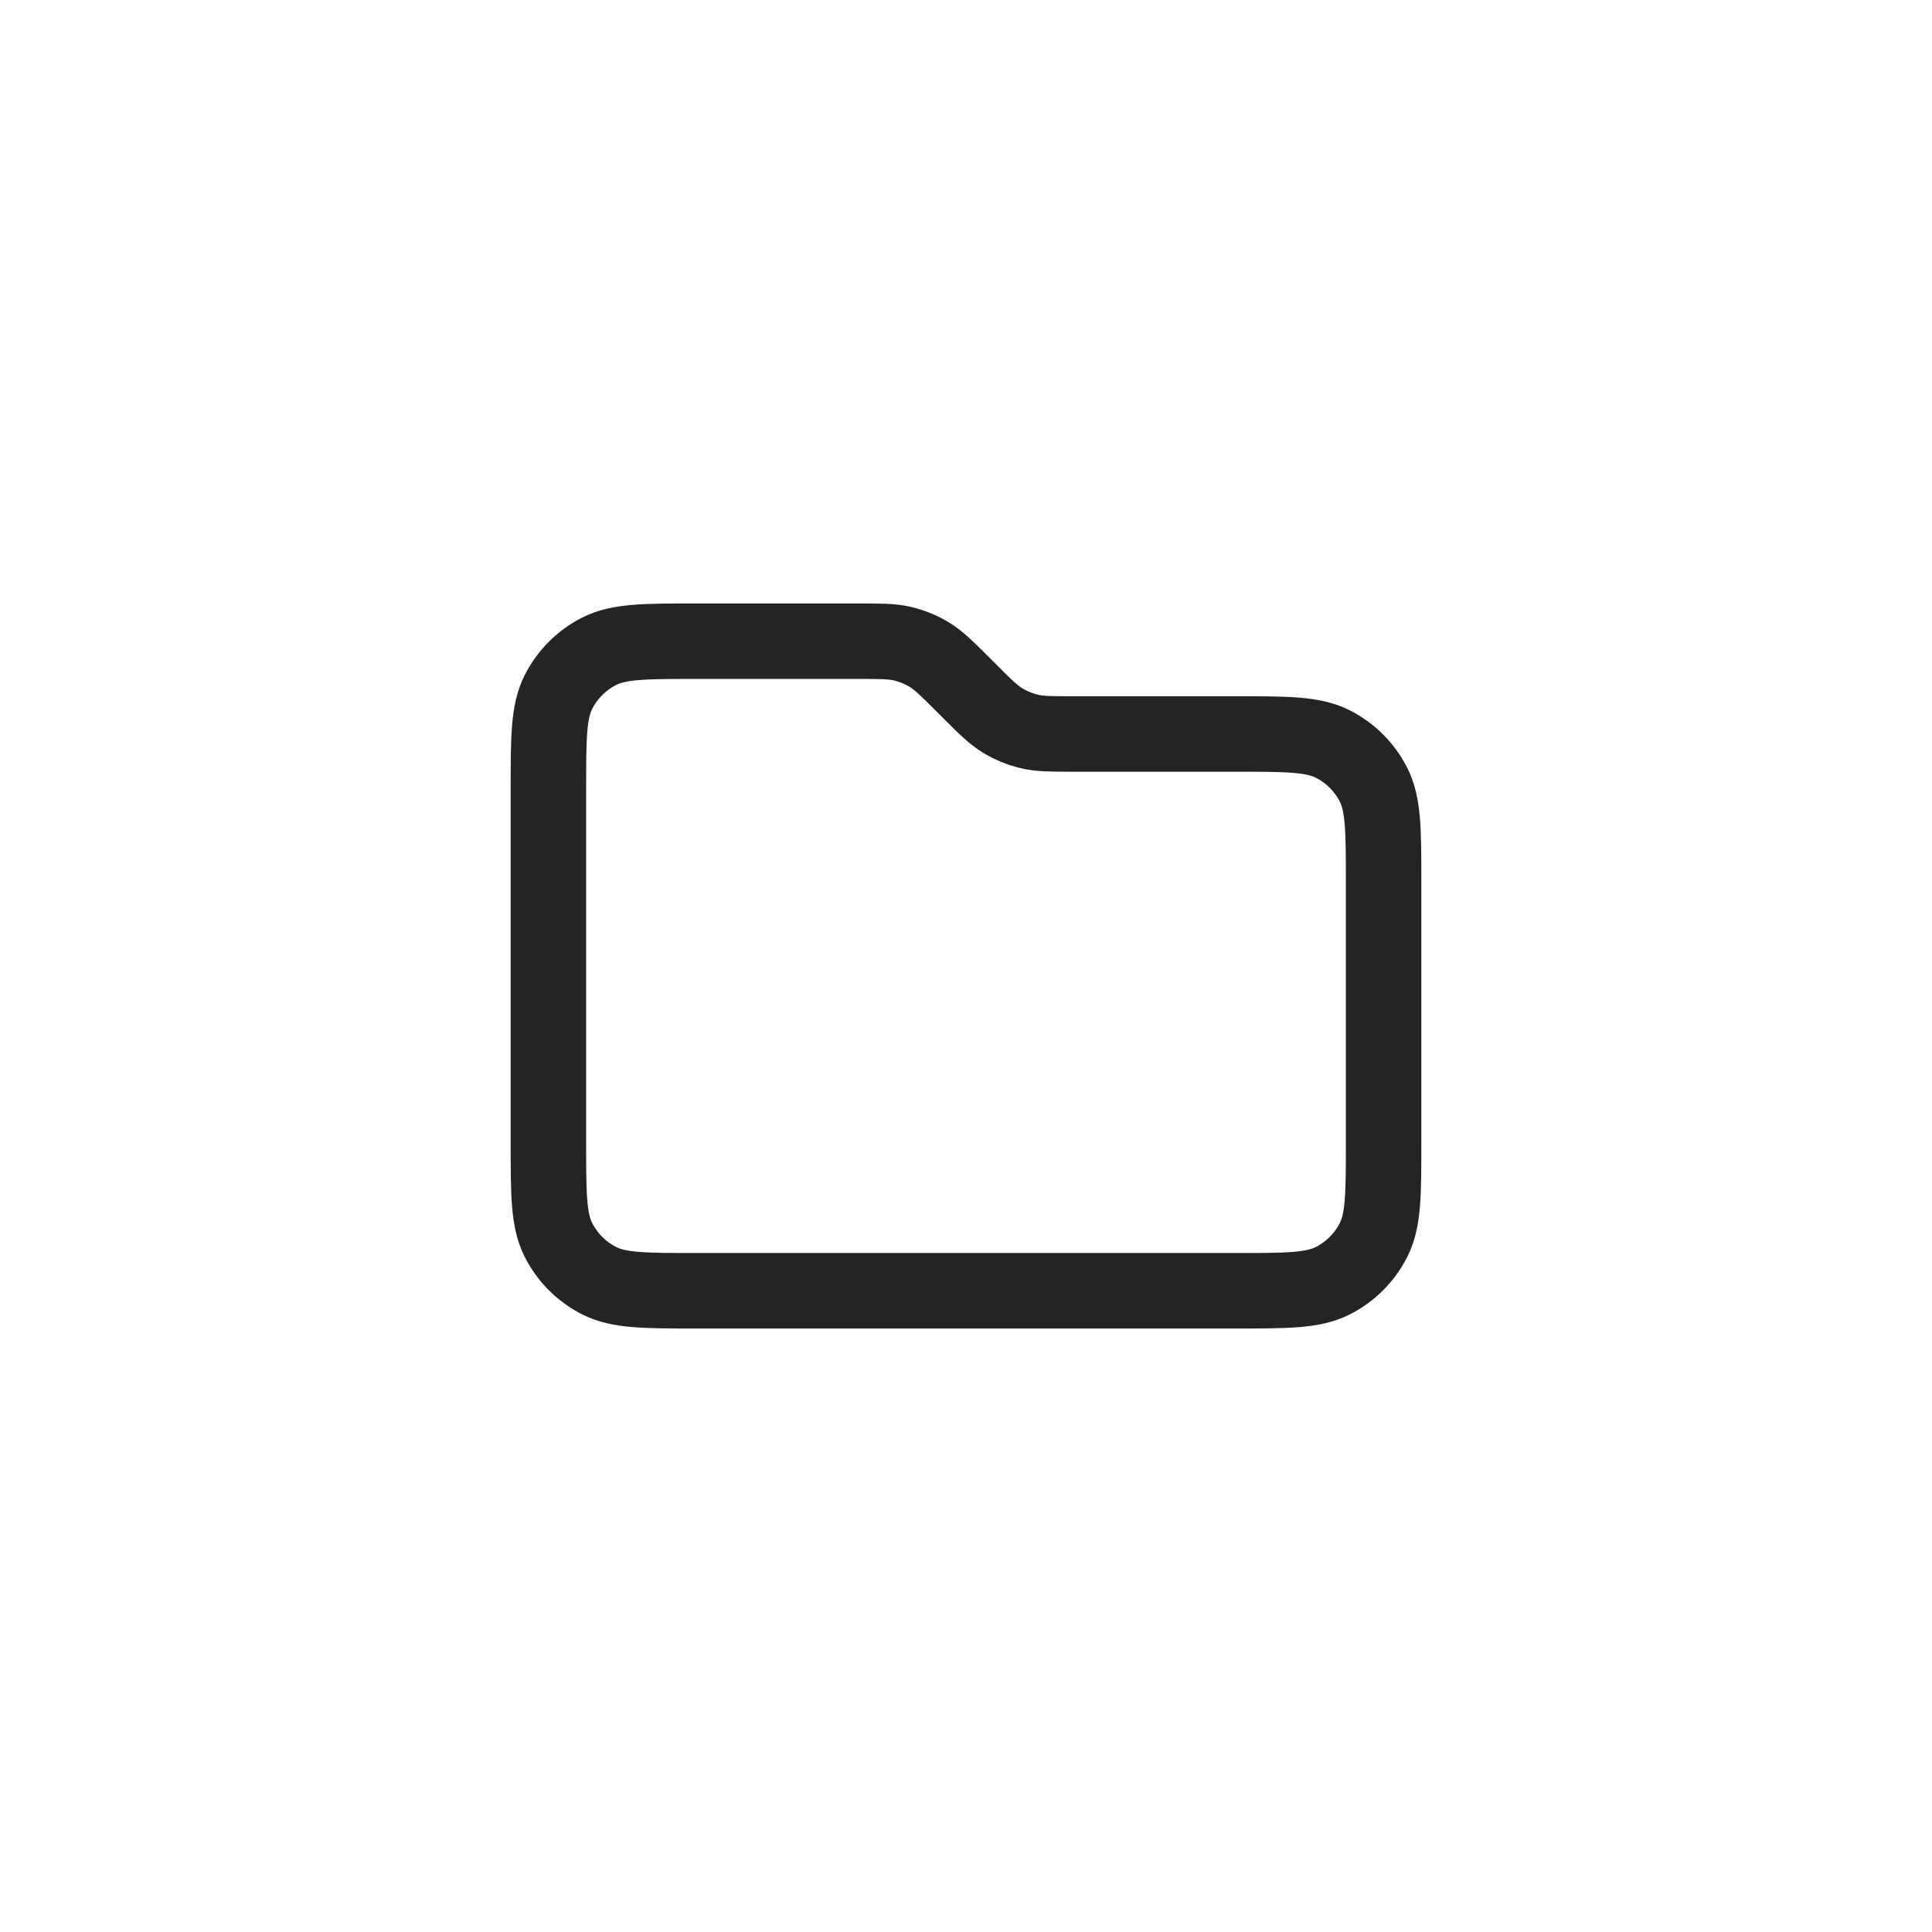
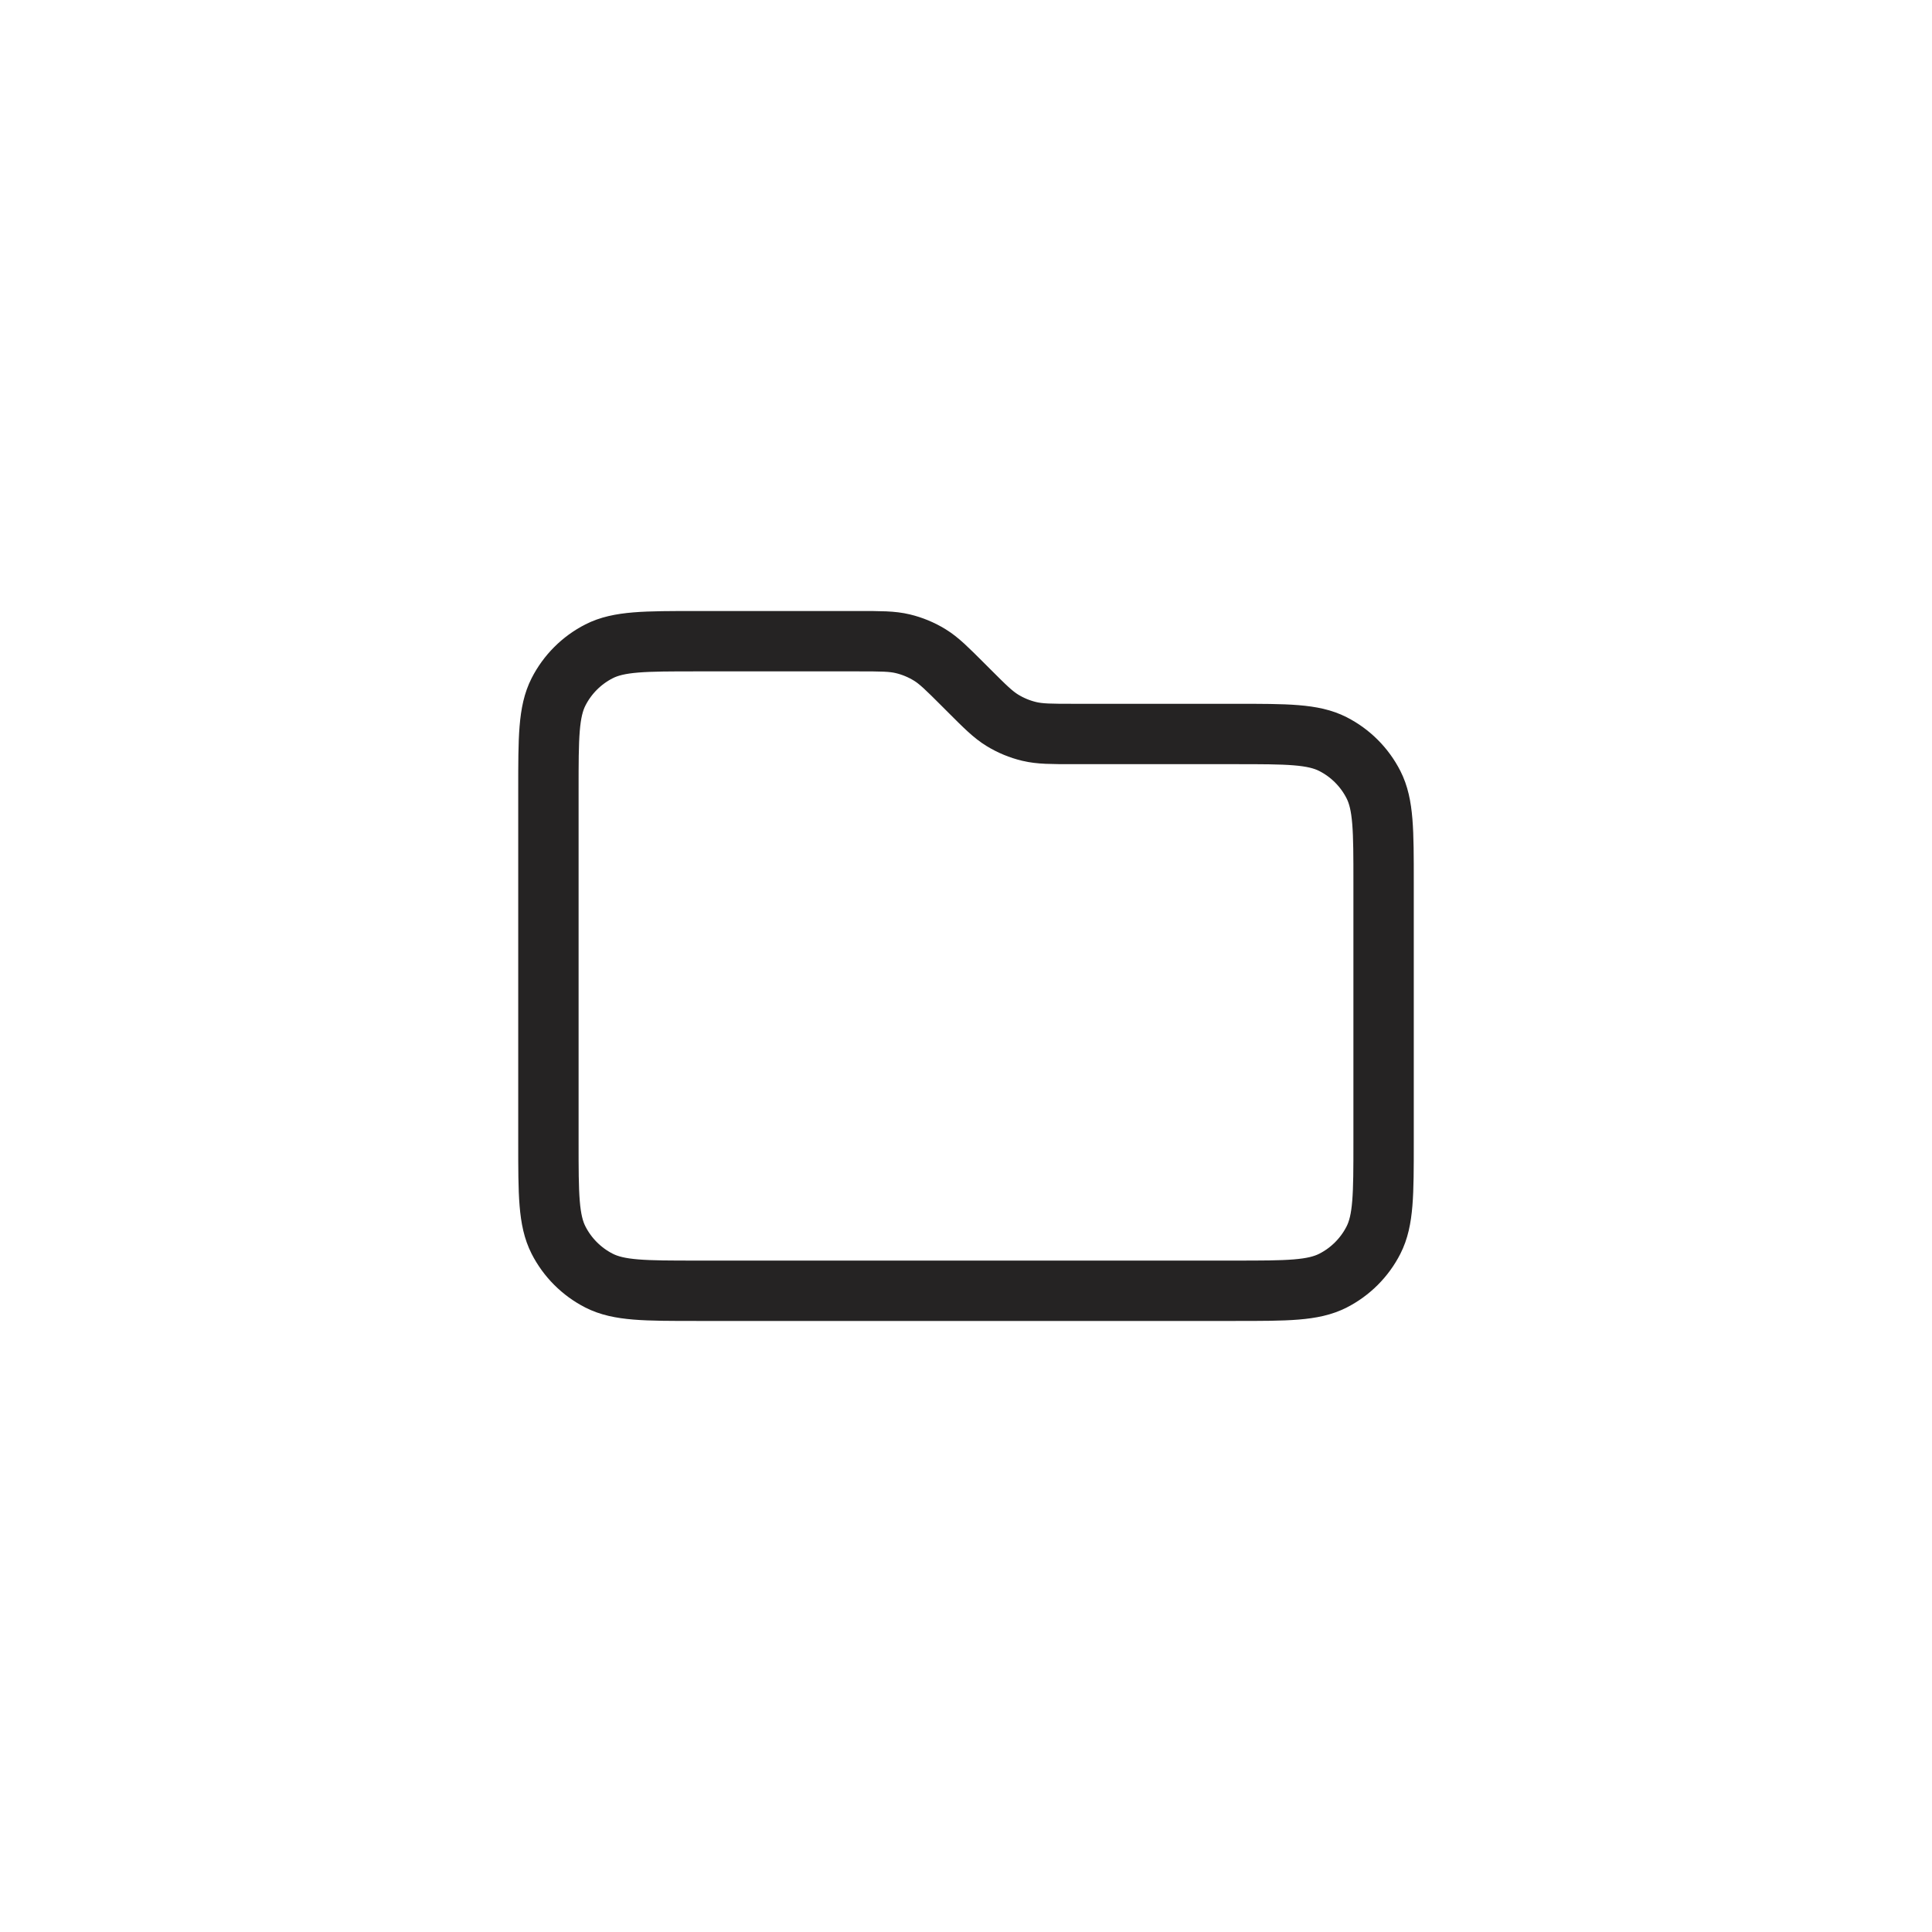
<svg xmlns="http://www.w3.org/2000/svg" width="512" height="512" viewBox="0 0 135.467 135.467" version="1.1" id="svg5" xml:space="preserve">
  <defs id="defs2">
    <linearGradient id="linearGradient30939">
      <stop style="stop-color:#8cd2f2;stop-opacity:1;" offset="0" id="stop30937" />
    </linearGradient>
  </defs>
-   <path d="m 38.453,55.37 c 0,-3.644 0,-5.466 0.709,-6.858 0.624,-1.224 1.619,-2.22 2.844,-2.844 1.392,-0.709 3.214,-0.709 6.858,-0.709 h 11.304 c 1.591,0 2.387,0 3.136,0.18 0.664,0.159 1.298,0.422 1.881,0.779 0.657,0.402 1.219,0.965 2.345,2.09 l 0.408,0.408 c 1.125,1.125 1.688,1.688 2.345,2.09 0.582,0.357 1.217,0.62 1.881,0.779 0.749,0.18 1.545,0.18 3.136,0.18 h 11.304 c 3.644,0 5.466,0 6.858,0.709 1.224,0.624 2.22,1.619 2.843,2.844 0.709,1.392 0.709,3.214 0.709,6.858 v 18.219 c 0,3.644 0,5.466 -0.709,6.858 -0.624,1.224 -1.619,2.22 -2.843,2.843 -1.392,0.709 -3.214,0.709 -6.858,0.709 H 48.864 c -3.644,0 -5.466,0 -6.858,-0.709 -1.224,-0.624 -2.22,-1.619 -2.844,-2.843 -0.709,-1.392 -0.709,-3.214 -0.709,-6.858 z" stroke="#000000" stroke-width="2" stroke-linecap="round" stroke-linejoin="round" id="path1" style="fill:none;stroke:#252323;stroke-width:5.292;stroke-dasharray:none;stroke-opacity:1" />
+   <path d="m 38.453,55.37 c 0,-3.644 0,-5.466 0.709,-6.858 0.624,-1.224 1.619,-2.22 2.844,-2.844 1.392,-0.709 3.214,-0.709 6.858,-0.709 h 11.304 c 1.591,0 2.387,0 3.136,0.18 0.664,0.159 1.298,0.422 1.881,0.779 0.657,0.402 1.219,0.965 2.345,2.09 l 0.408,0.408 c 1.125,1.125 1.688,1.688 2.345,2.09 0.582,0.357 1.217,0.62 1.881,0.779 0.749,0.18 1.545,0.18 3.136,0.18 h 11.304 c 3.644,0 5.466,0 6.858,0.709 1.224,0.624 2.22,1.619 2.843,2.844 0.709,1.392 0.709,3.214 0.709,6.858 v 18.219 c 0,3.644 0,5.466 -0.709,6.858 -0.624,1.224 -1.619,2.22 -2.843,2.843 -1.392,0.709 -3.214,0.709 -6.858,0.709 H 48.864 c -3.644,0 -5.466,0 -6.858,-0.709 -1.224,-0.624 -2.22,-1.619 -2.844,-2.843 -0.709,-1.392 -0.709,-3.214 -0.709,-6.858 z" stroke="#000000" stroke-width="2" stroke-linecap="round" stroke-linejoin="round" id="path1" style="fill:none;stroke:#252323;stroke-width:4.233;stroke-dasharray:none;stroke-opacity:1" />
</svg>
